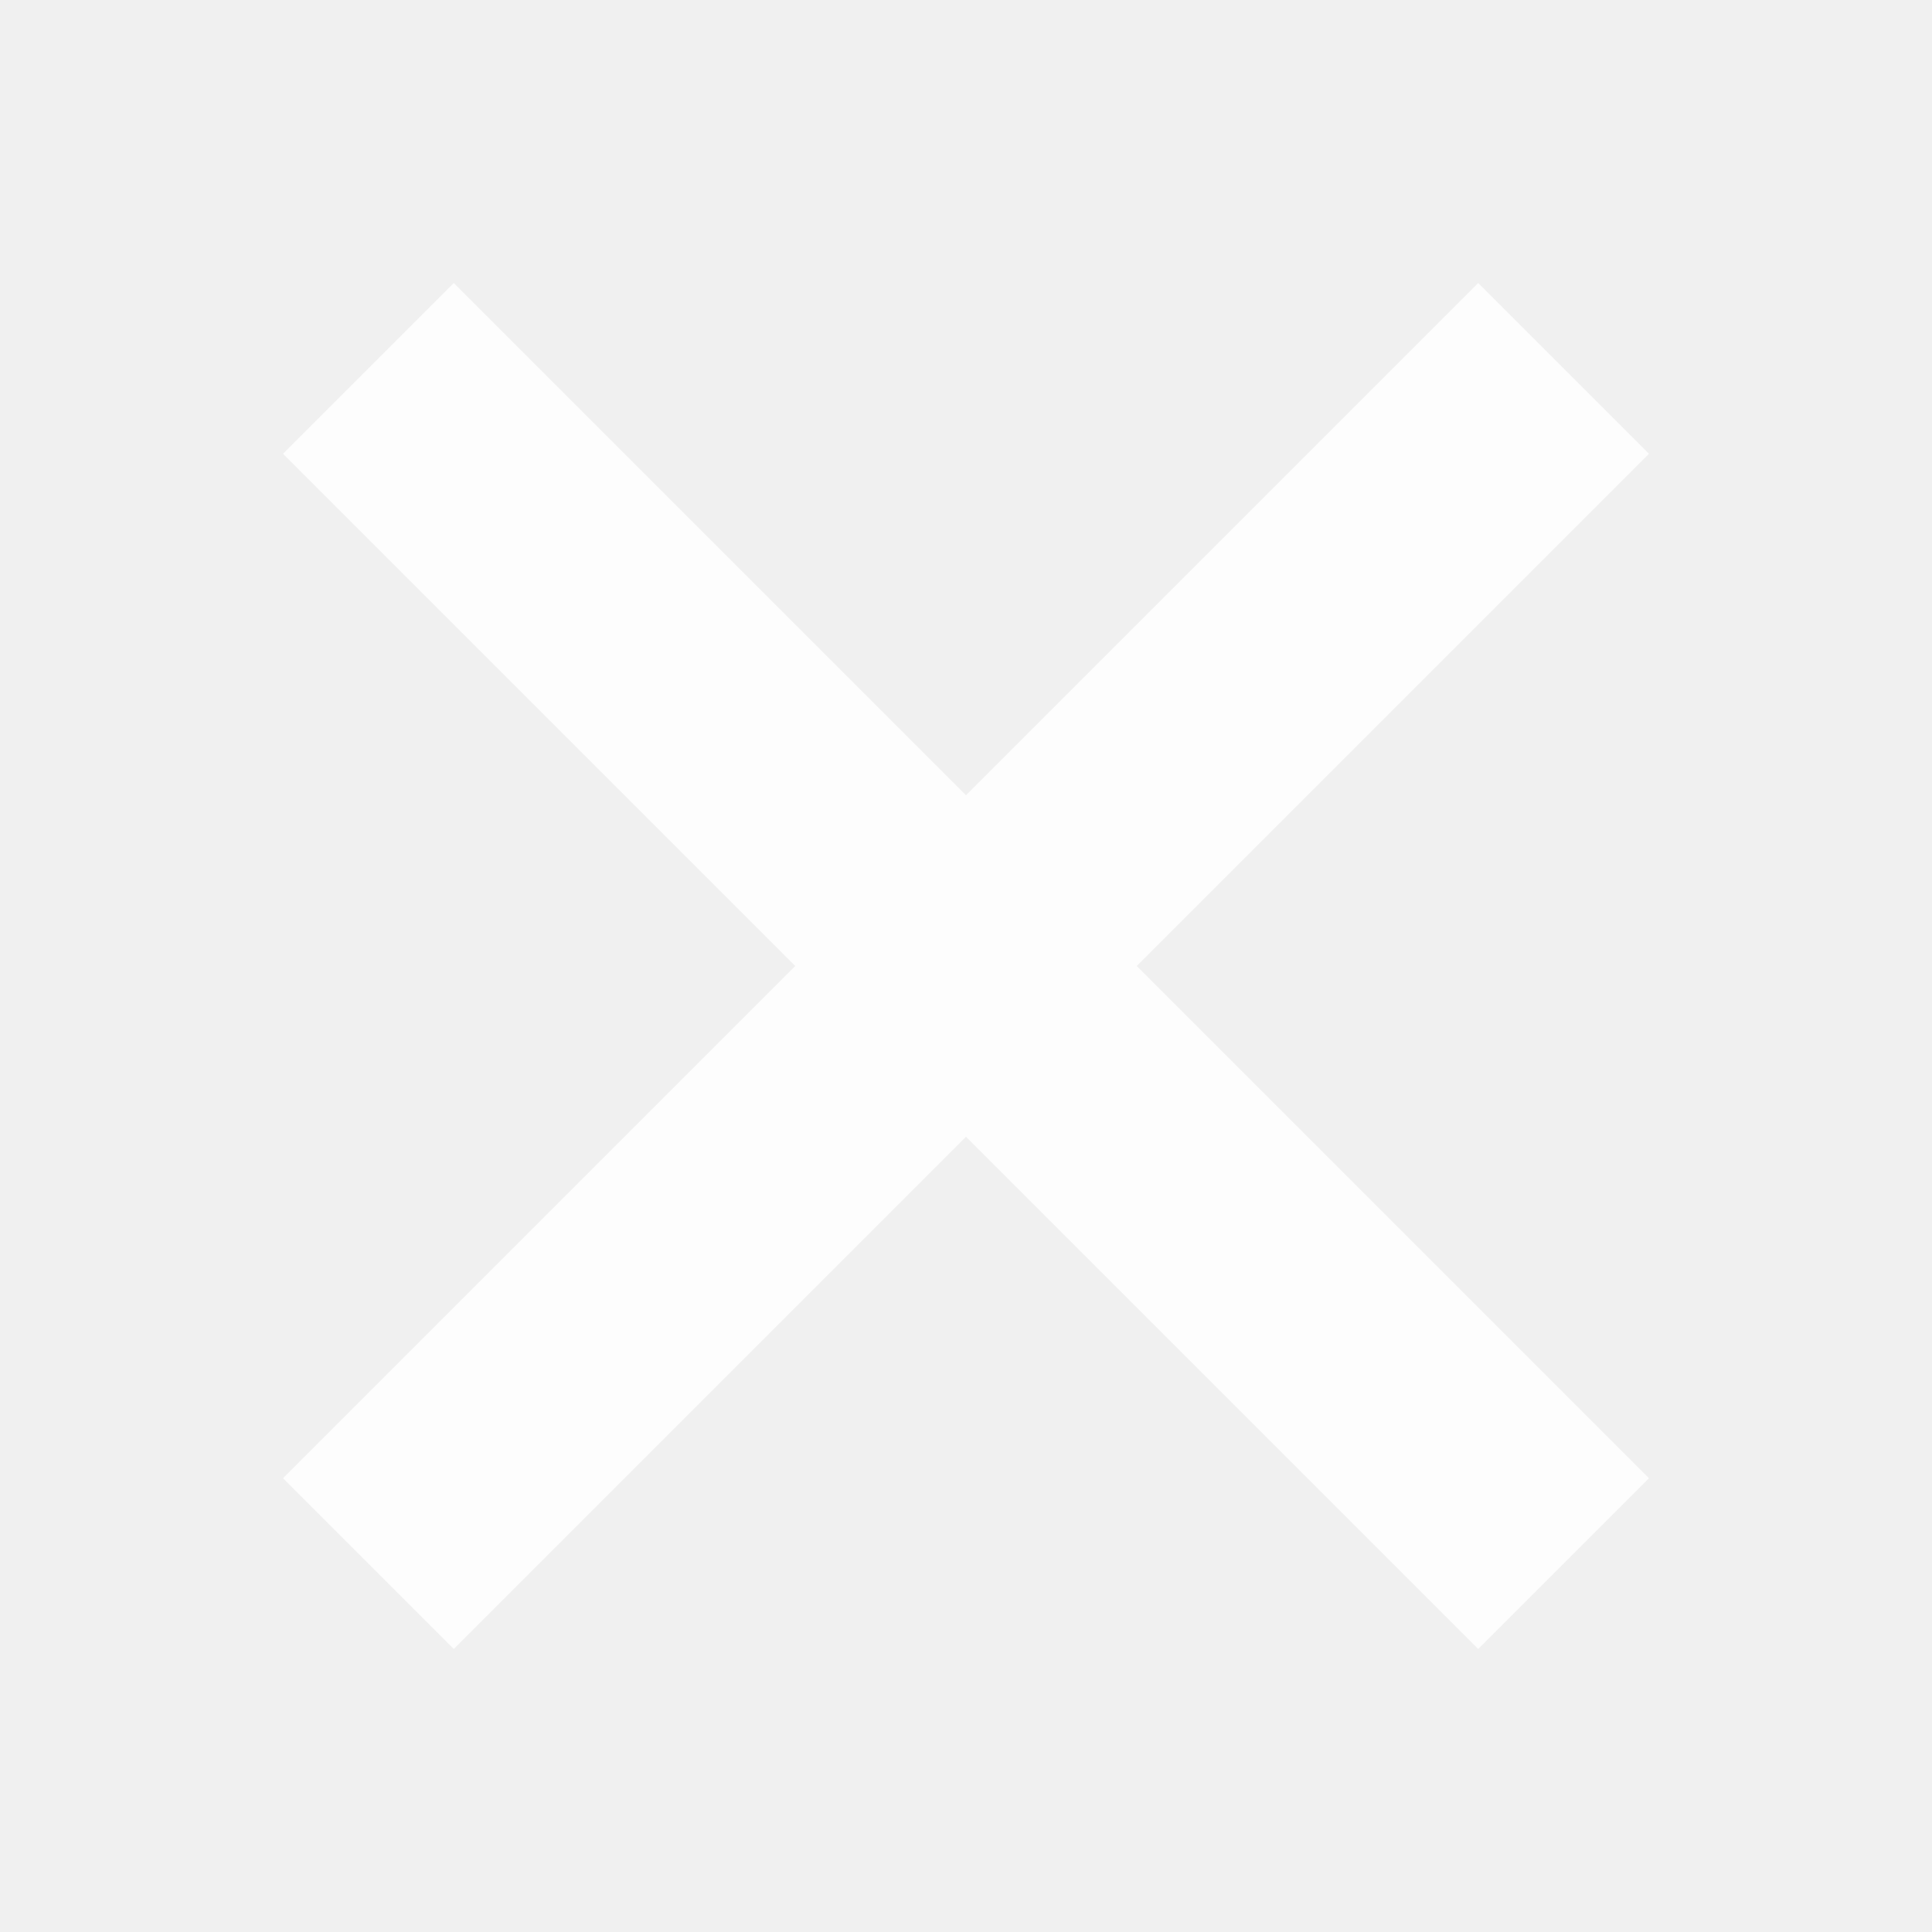
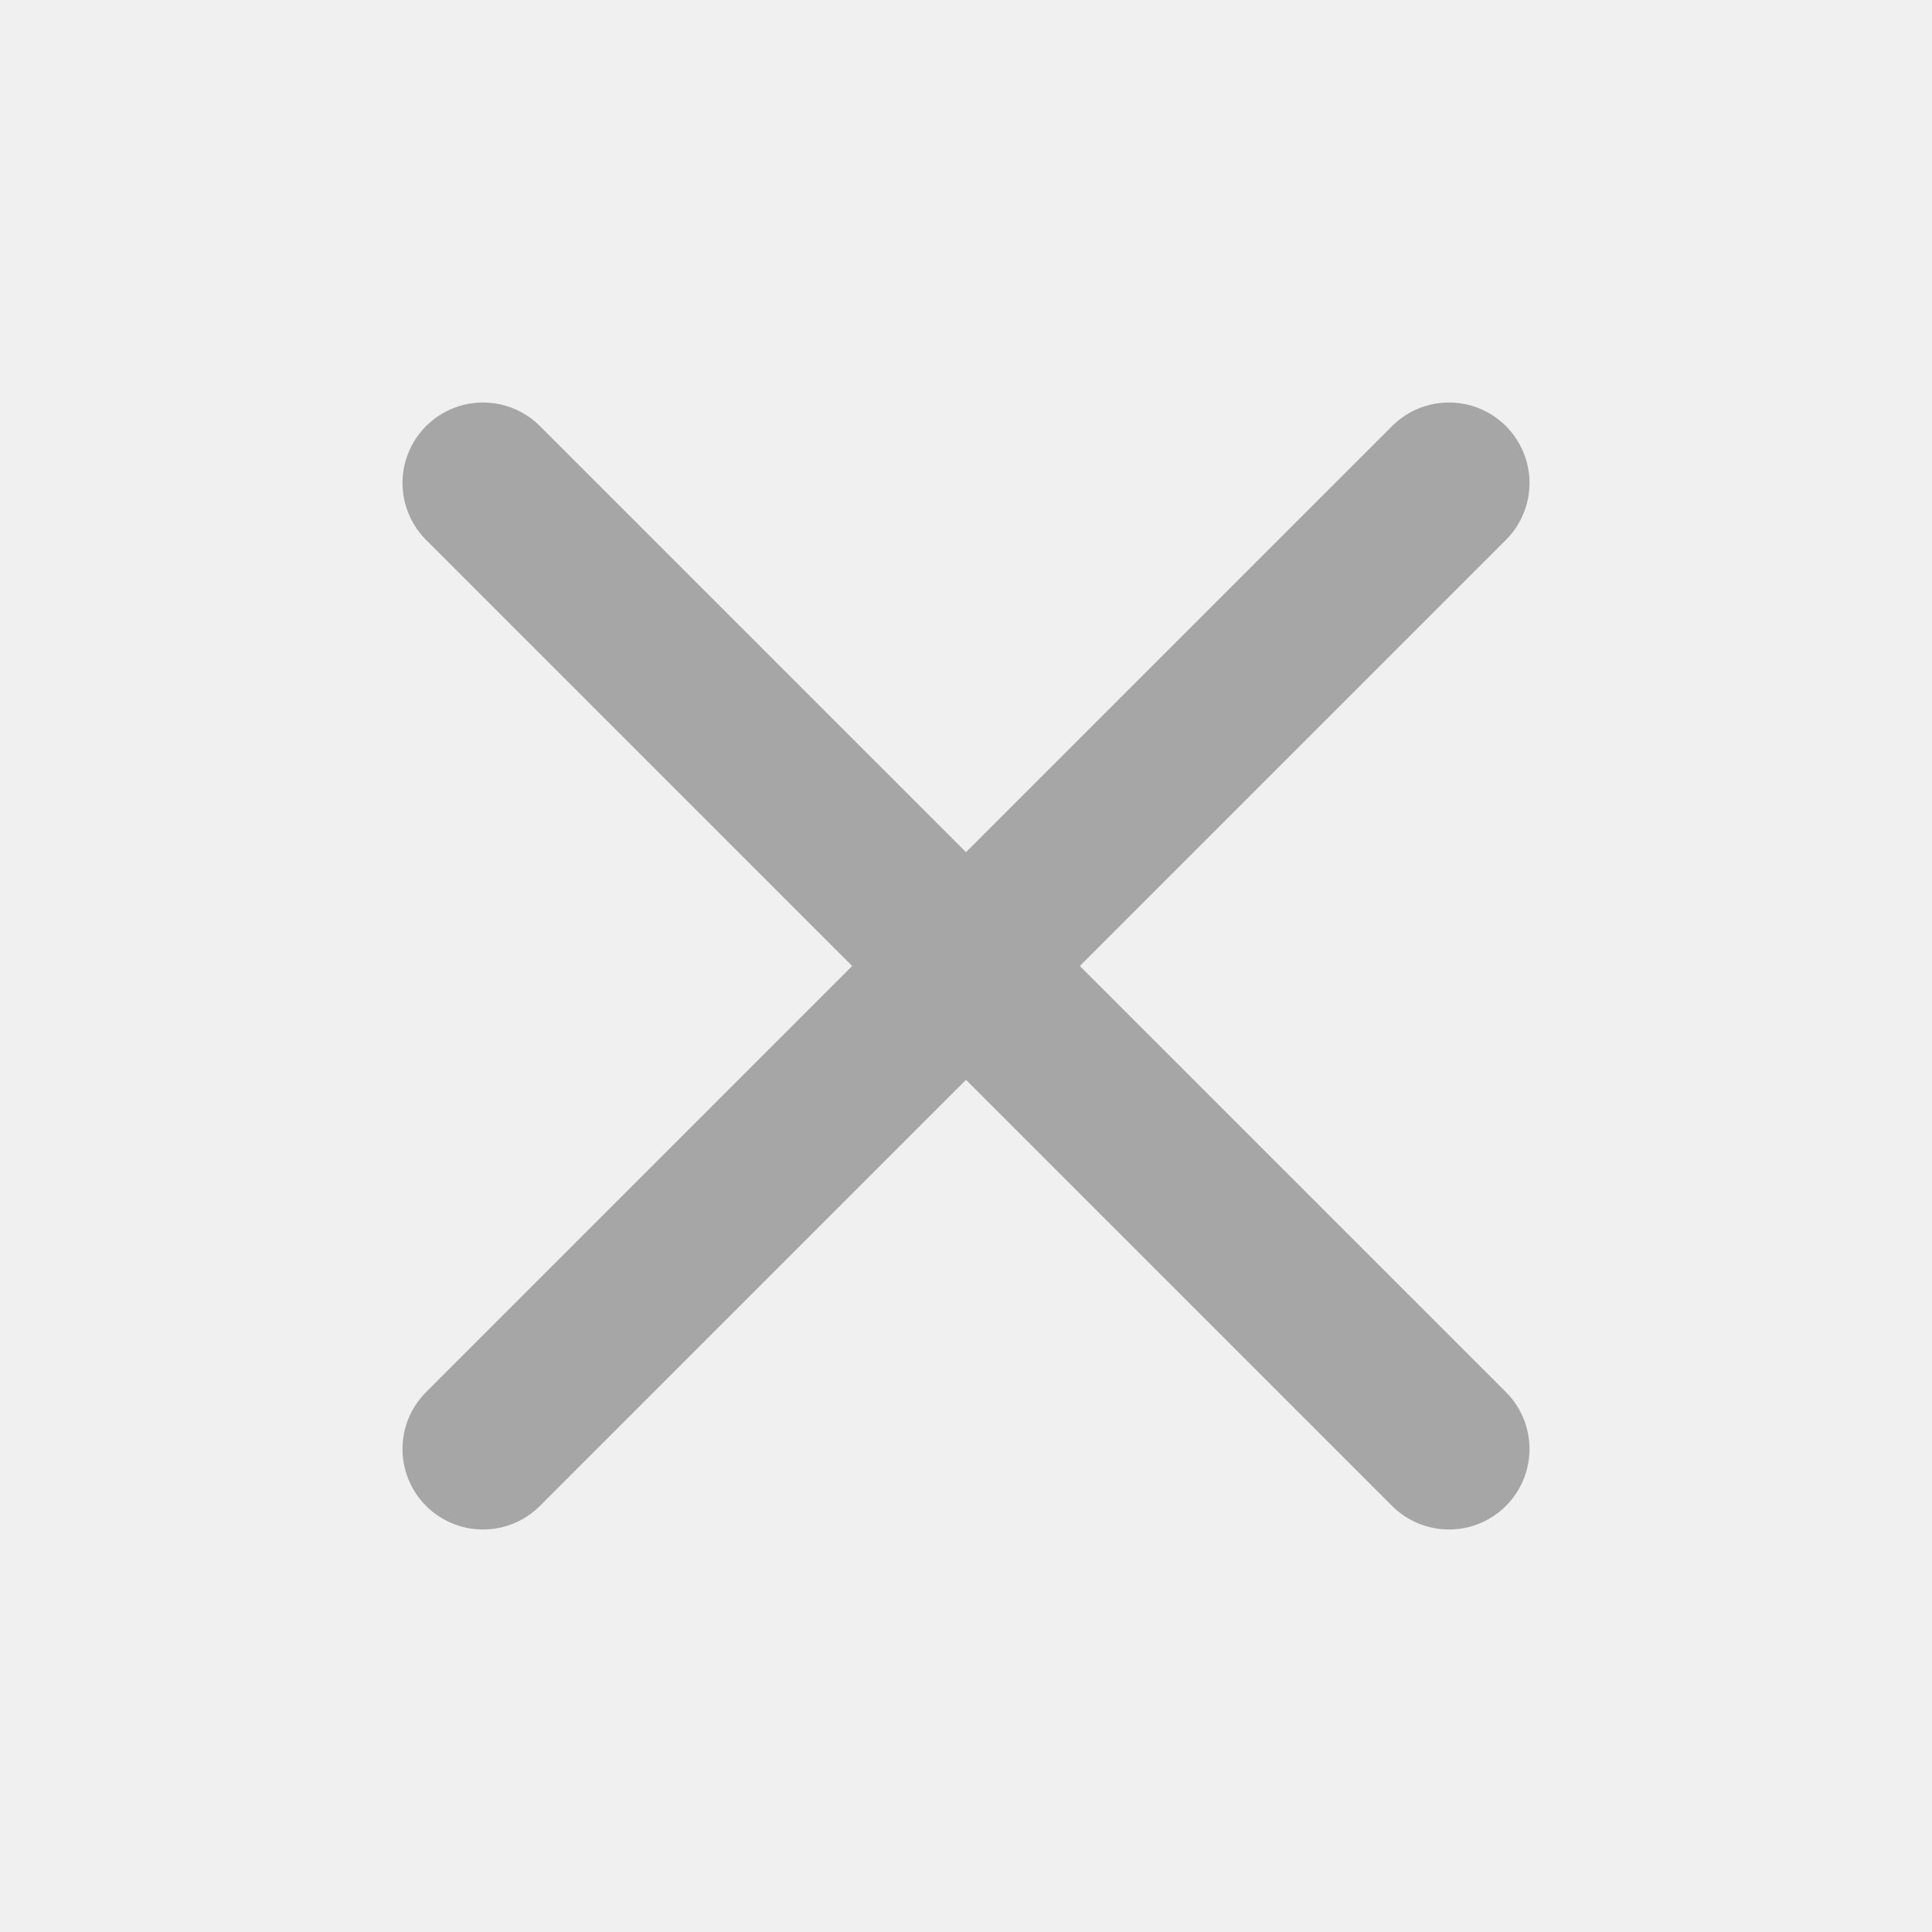
- <svg xmlns="http://www.w3.org/2000/svg" height="16" viewBox="0 0 16 16" width="16">
-   <path d="m3.758 2.344-1.414 1.414 4.242 4.242-4.242 4.242 1.414 1.414 4.242-4.242 4.242 4.242 1.414-1.414-4.242-4.242 4.242-4.242-1.414-1.414-4.242 4.242z" fill="#fff" fill-opacity=".898" />
+ <svg xmlns="http://www.w3.org/2000/svg" height="16" viewBox="0 0 24 24" width="16" fill="none" stroke="#a6a6a6" stroke-width="2" stroke-linecap="round" stroke-linejoin="round" class="feather feather-x">
+   <line x1="18" y1="6" x2="6" y2="18" />
+   <line x1="6" y1="6" x2="18" y2="18" />
</svg>
